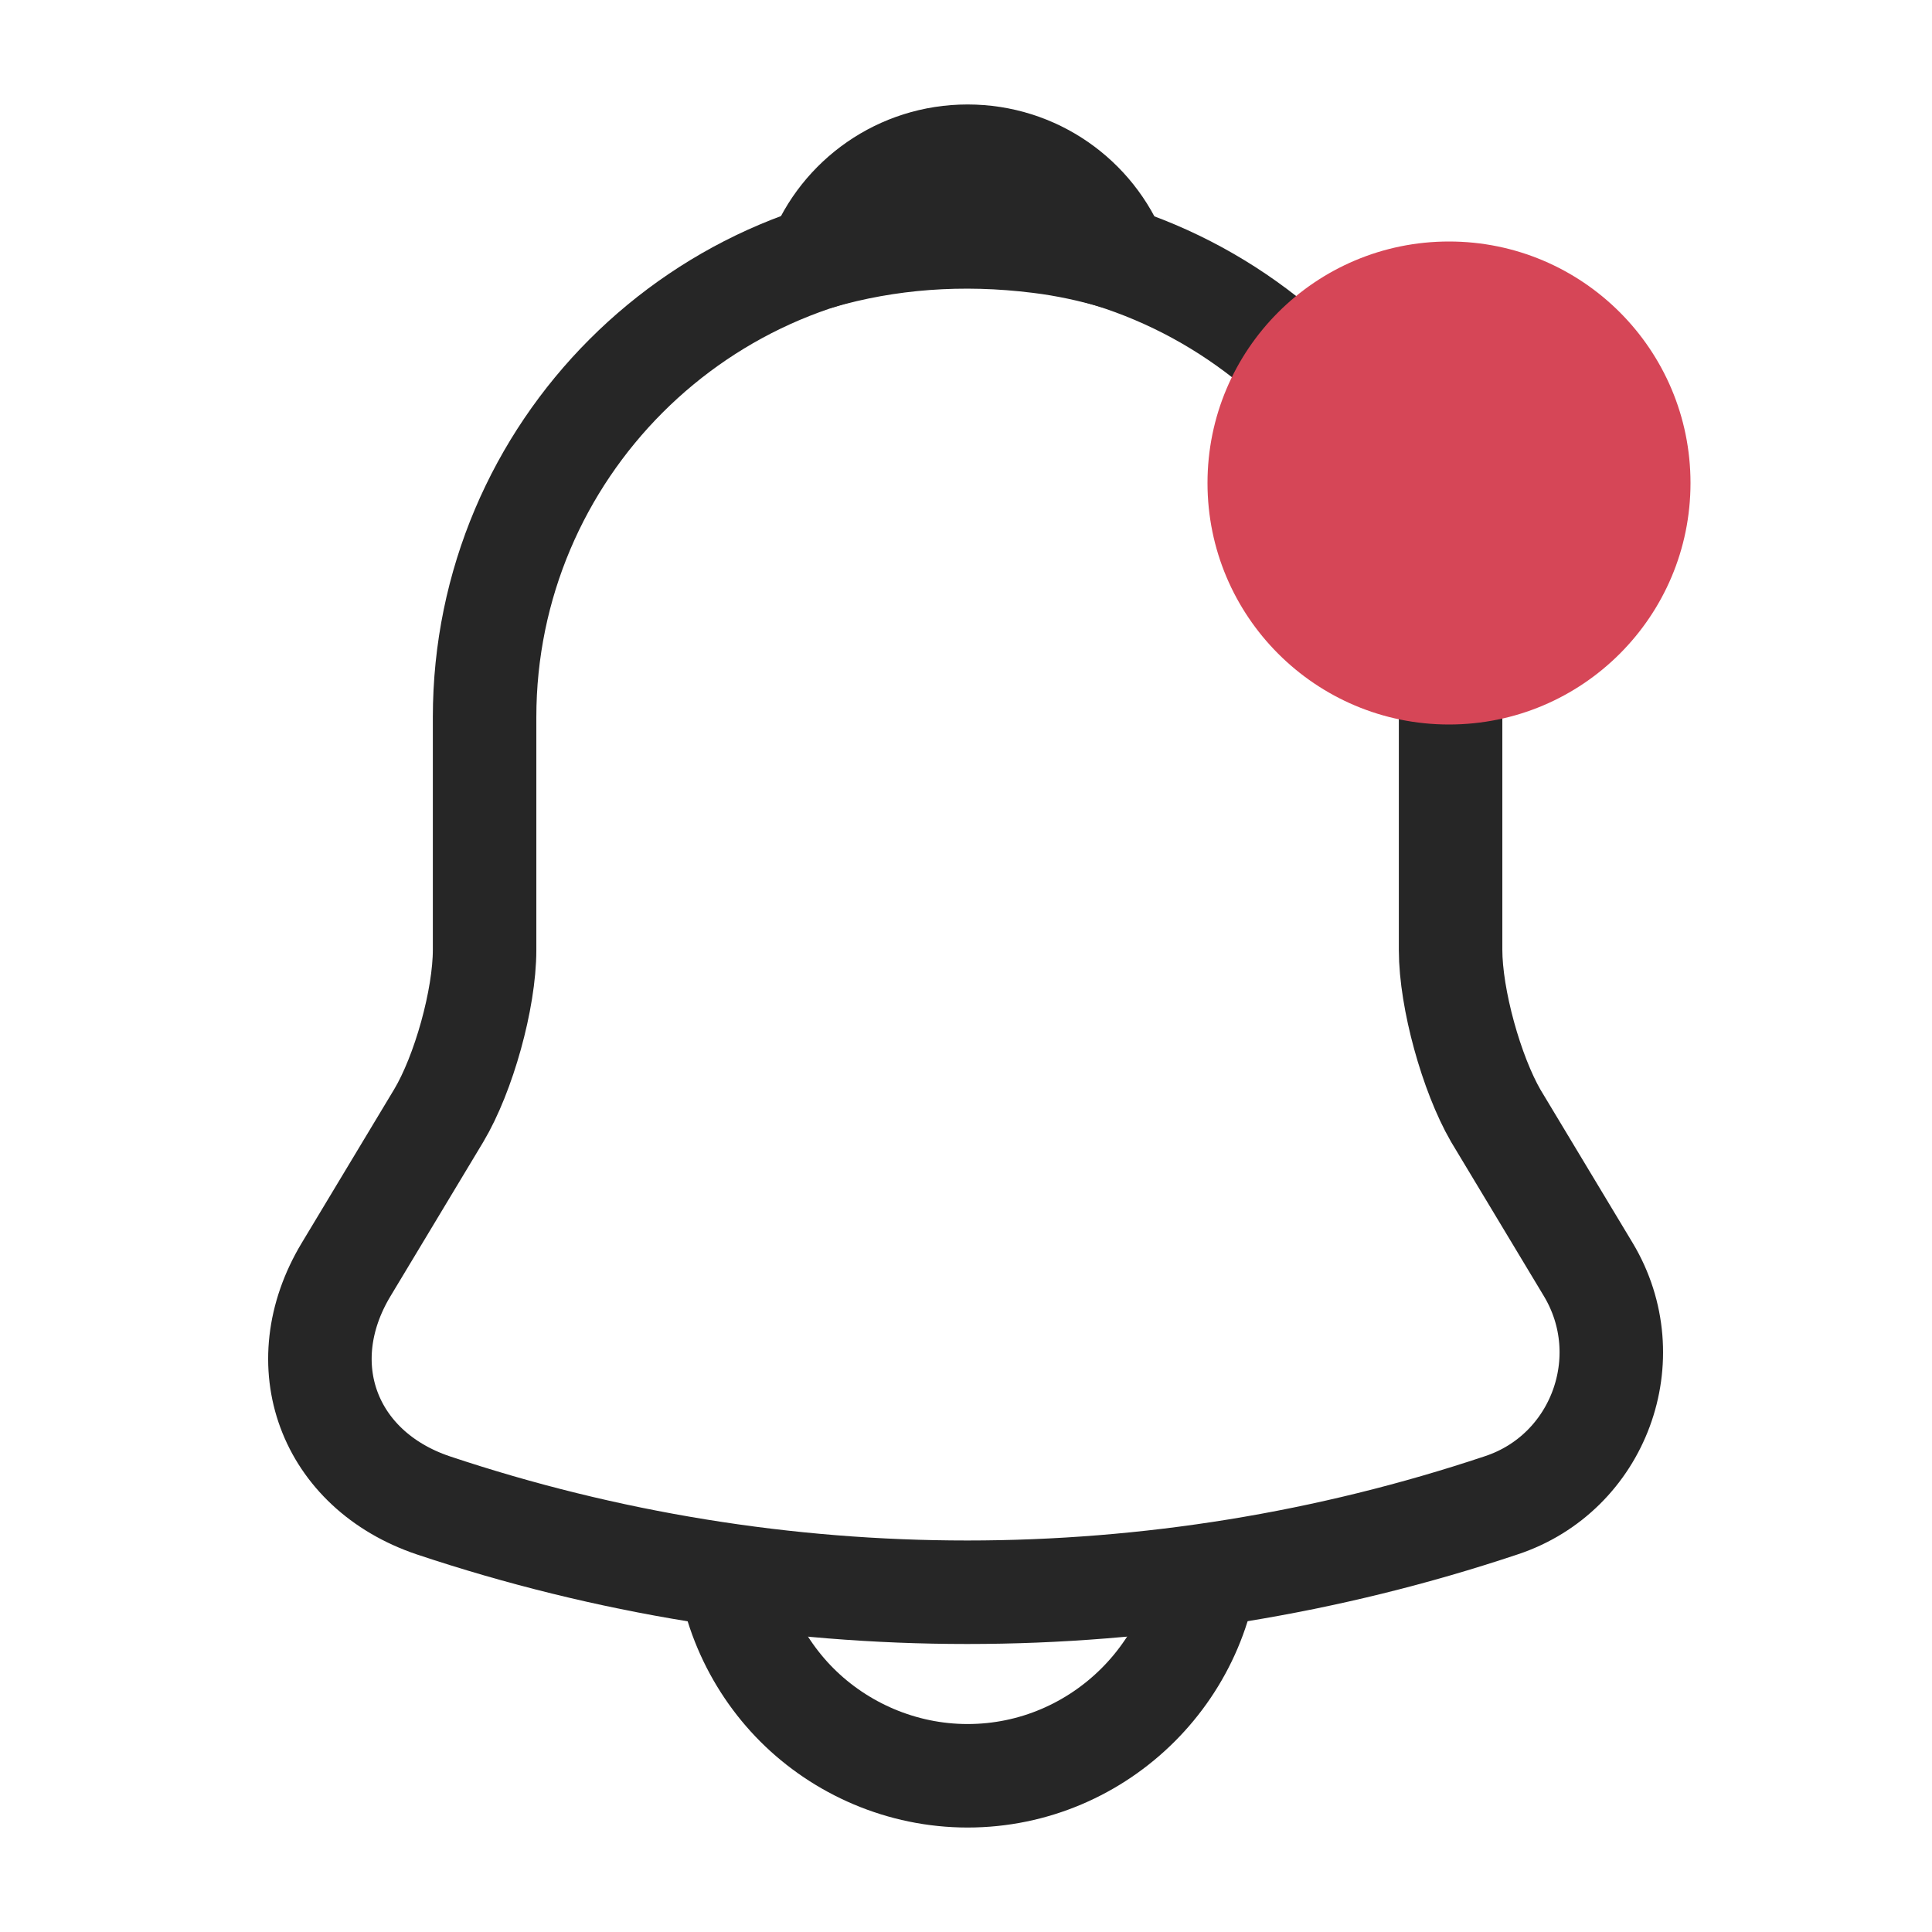
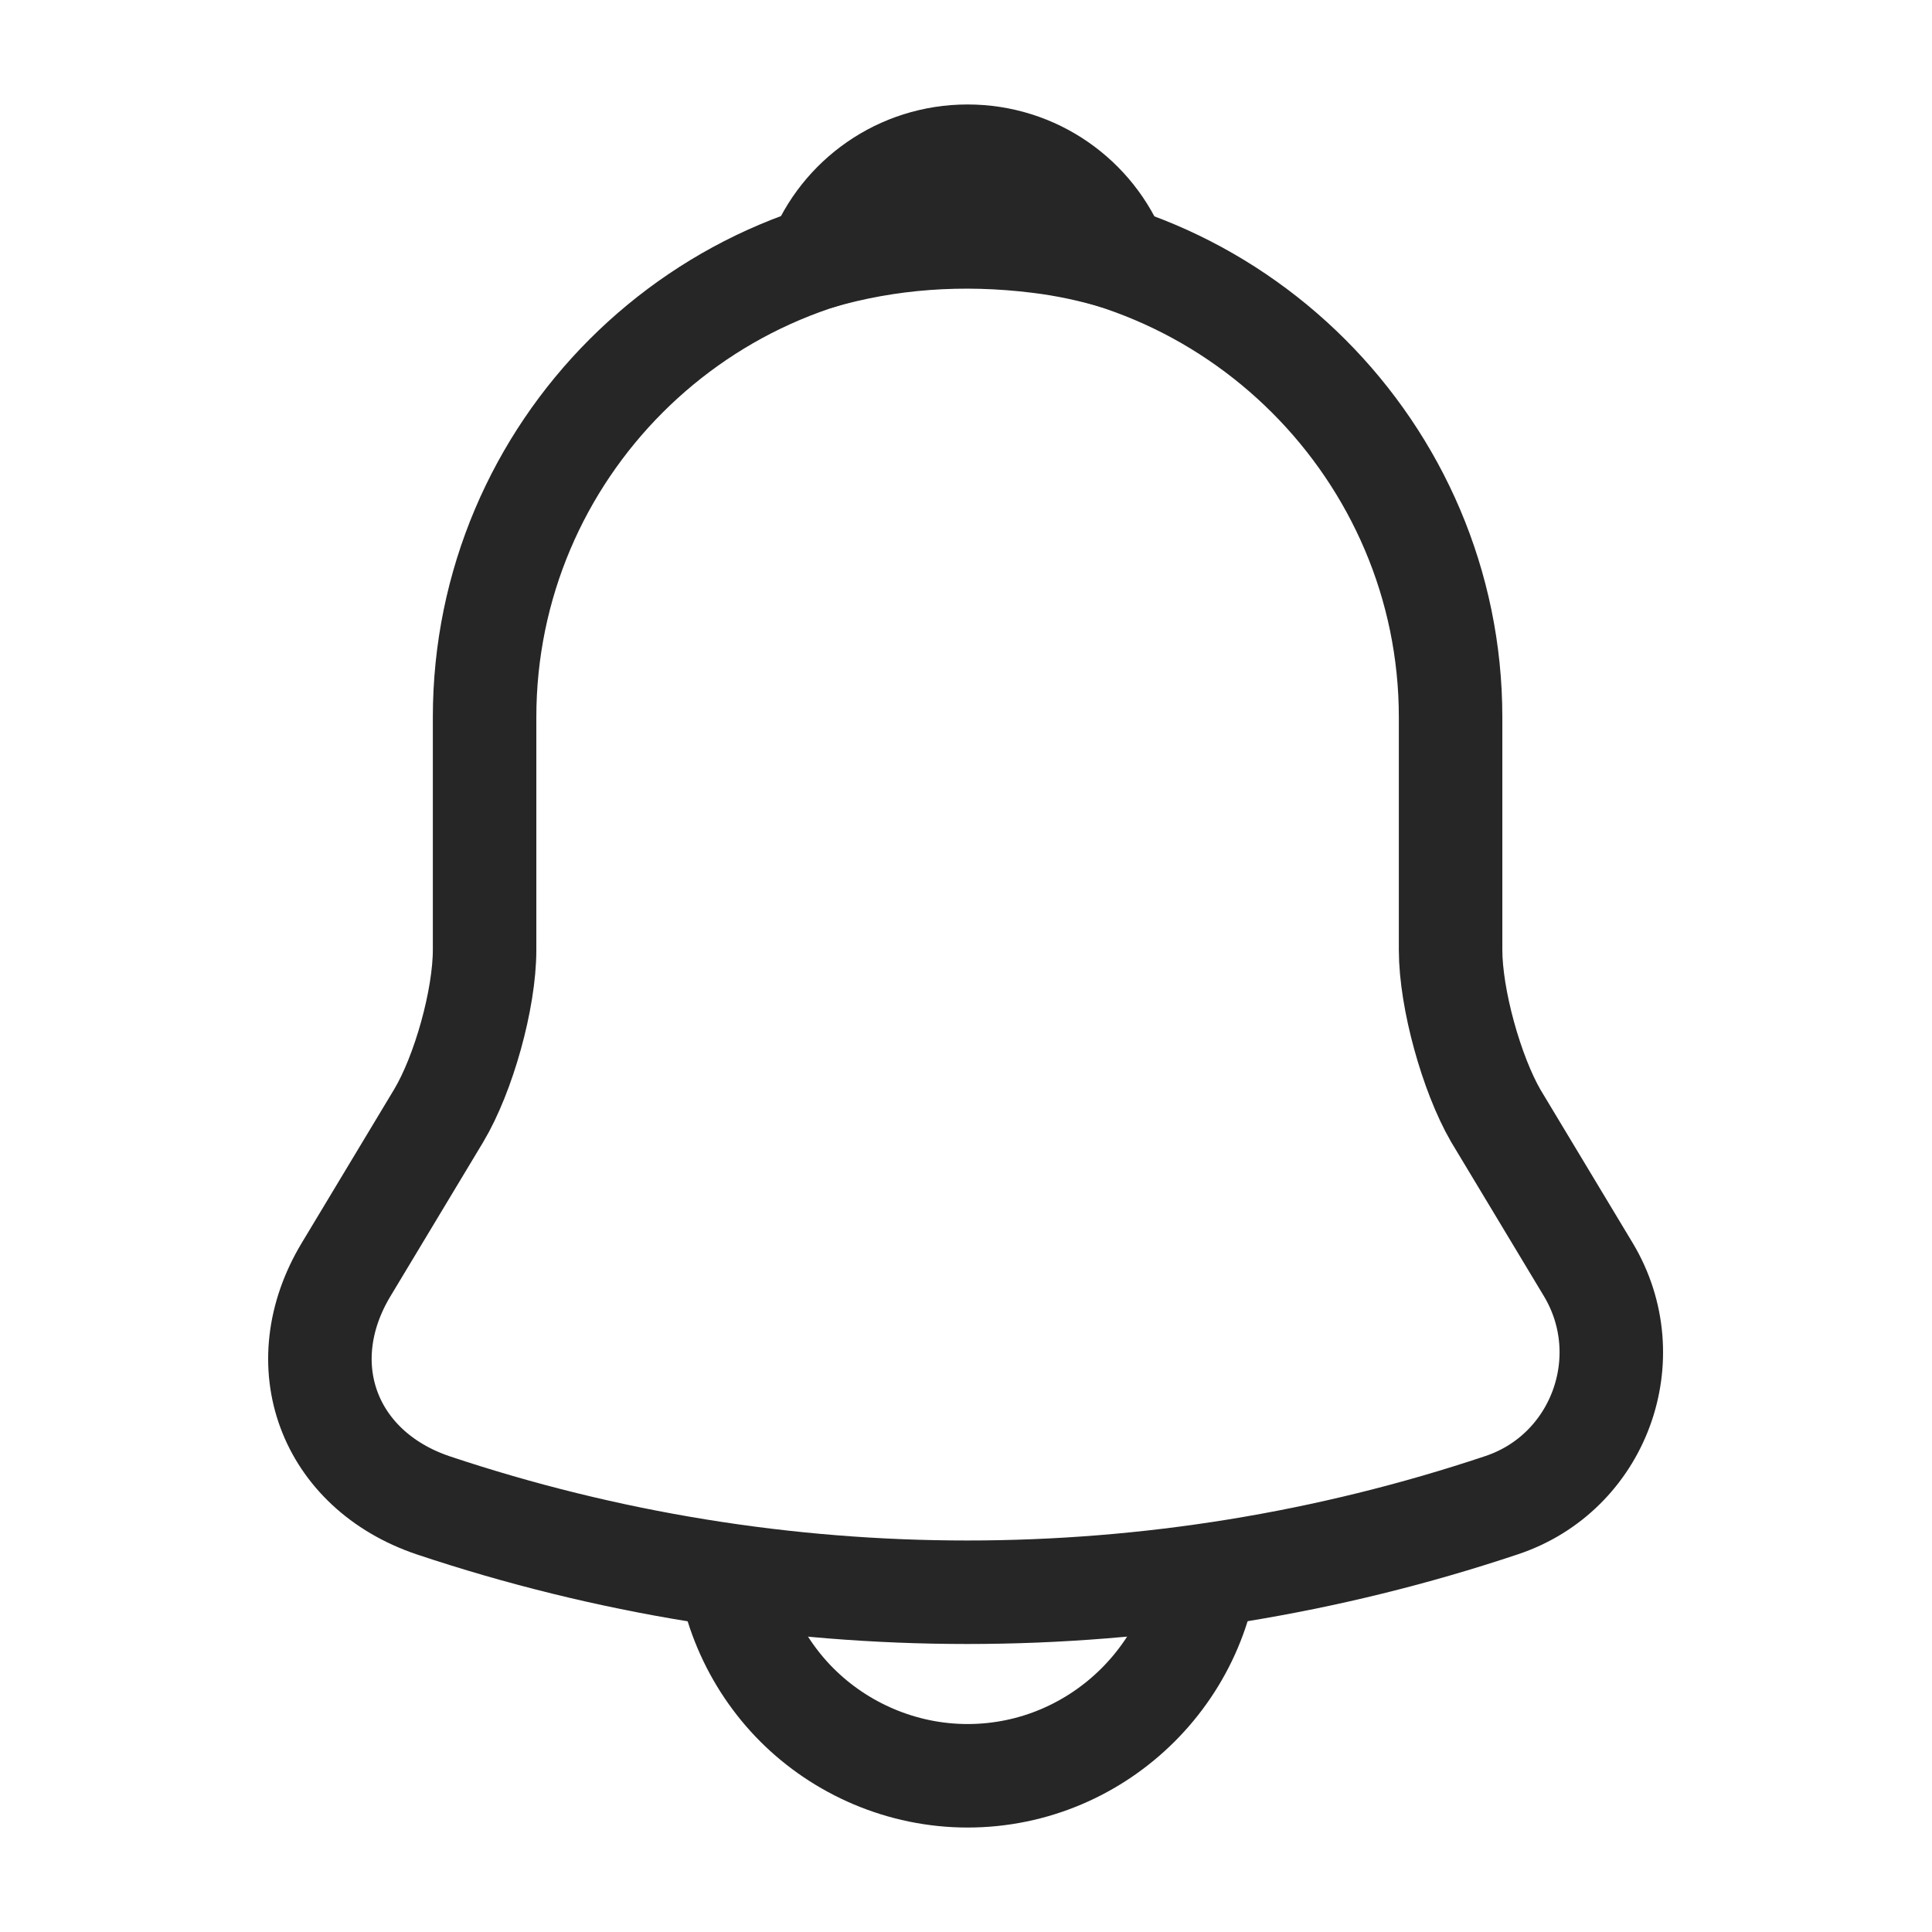
<svg xmlns="http://www.w3.org/2000/svg" width="28" height="28" viewBox="0 0 28 28" fill="none">
  <path d="M14.023 3.395C10.162 3.395 7.023 6.533 7.023 10.395V13.766C7.023 14.478 6.72 15.563 6.358 16.169L5.017 18.398C4.188 19.774 4.76 21.303 6.277 21.816C11.305 23.496 16.73 23.496 21.758 21.816C23.17 21.349 23.788 19.681 23.018 18.398L21.677 16.169C21.327 15.563 21.023 14.478 21.023 13.766V10.395C21.023 6.545 17.873 3.395 14.023 3.395Z" stroke="#262626" stroke-width="1.5" stroke-miterlimit="10" stroke-linecap="round" />
  <path d="M16.182 3.734C15.82 3.629 15.447 3.547 15.062 3.5C13.942 3.36 12.868 3.442 11.865 3.734C12.203 2.87 13.043 2.264 14.023 2.264C15.003 2.264 15.843 2.87 16.182 3.734Z" stroke="#262626" stroke-width="1.5" stroke-miterlimit="10" stroke-linecap="round" stroke-linejoin="round" />
  <path d="M17.523 22.236C17.523 24.161 15.948 25.736 14.023 25.736C13.067 25.736 12.18 25.34 11.55 24.71C10.92 24.08 10.523 23.193 10.523 22.236" stroke="#262626" stroke-width="1.5" stroke-miterlimit="10" />
-   <path d="M21 10.5C22.933 10.5 24.5 8.933 24.5 7C24.5 5.067 22.933 3.5 21 3.5C19.067 3.5 17.5 5.067 17.5 7C17.5 8.933 19.067 10.5 21 10.5Z" fill="#D64657" />
</svg>
